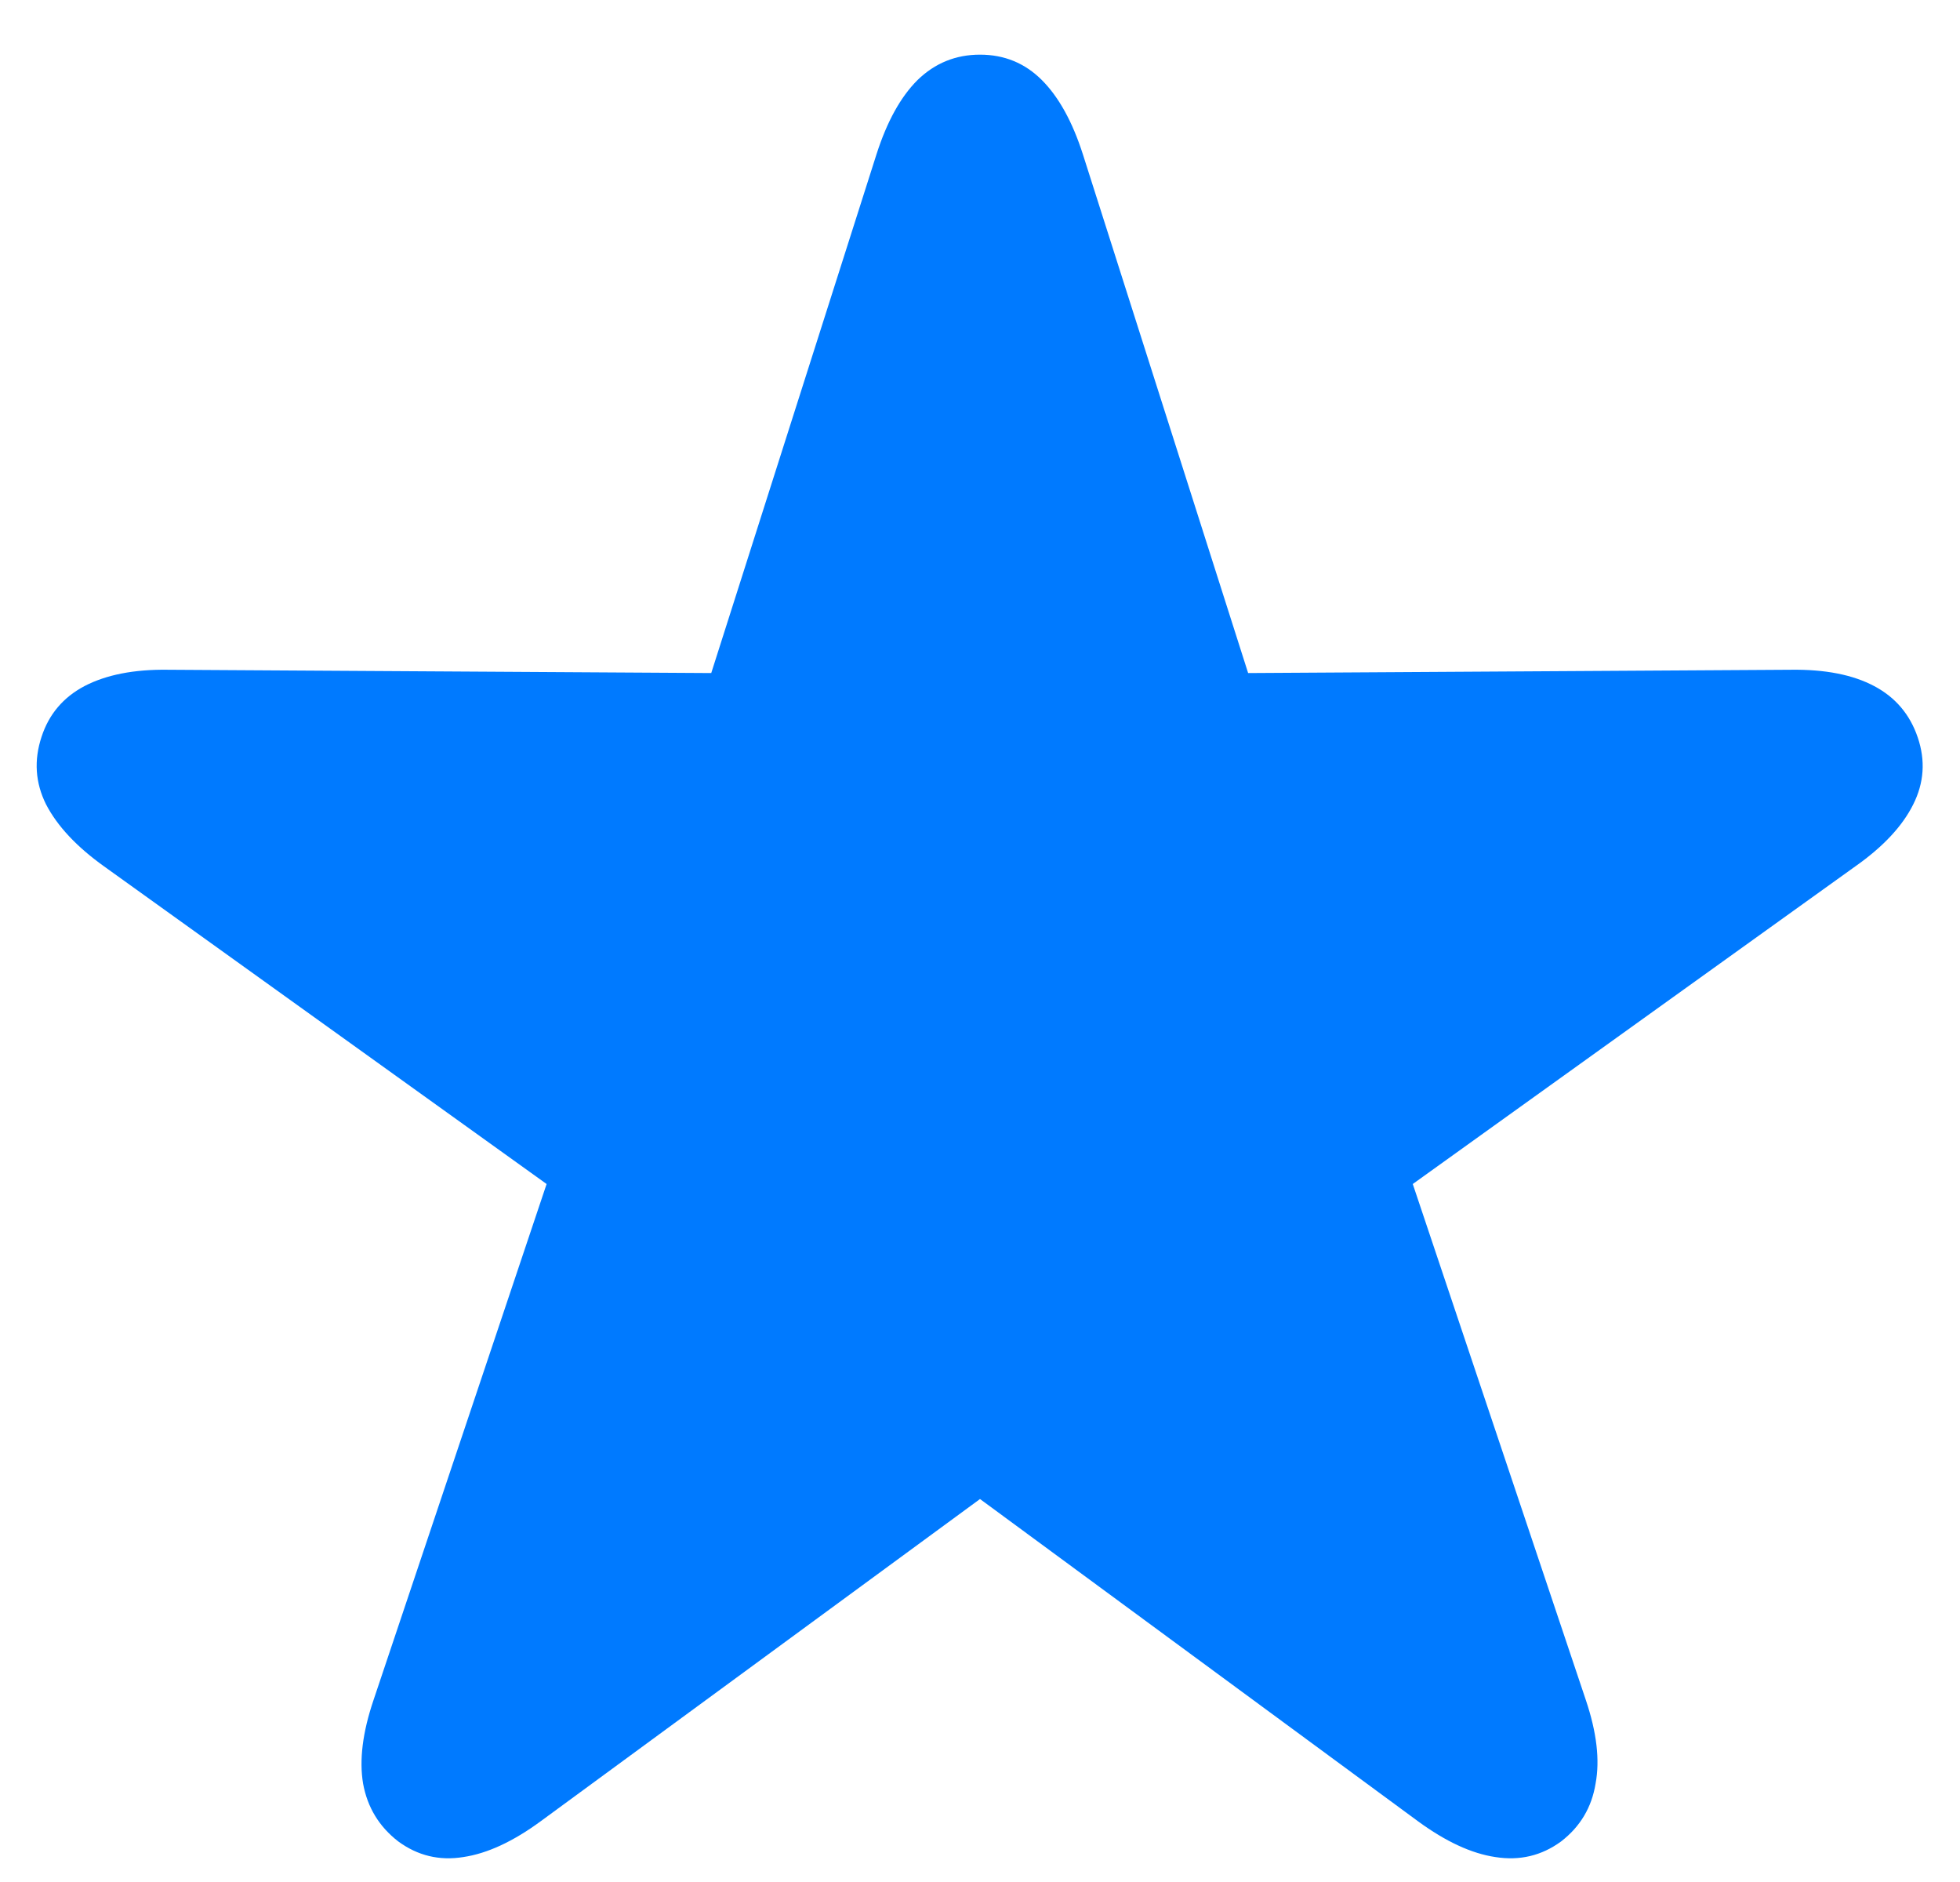
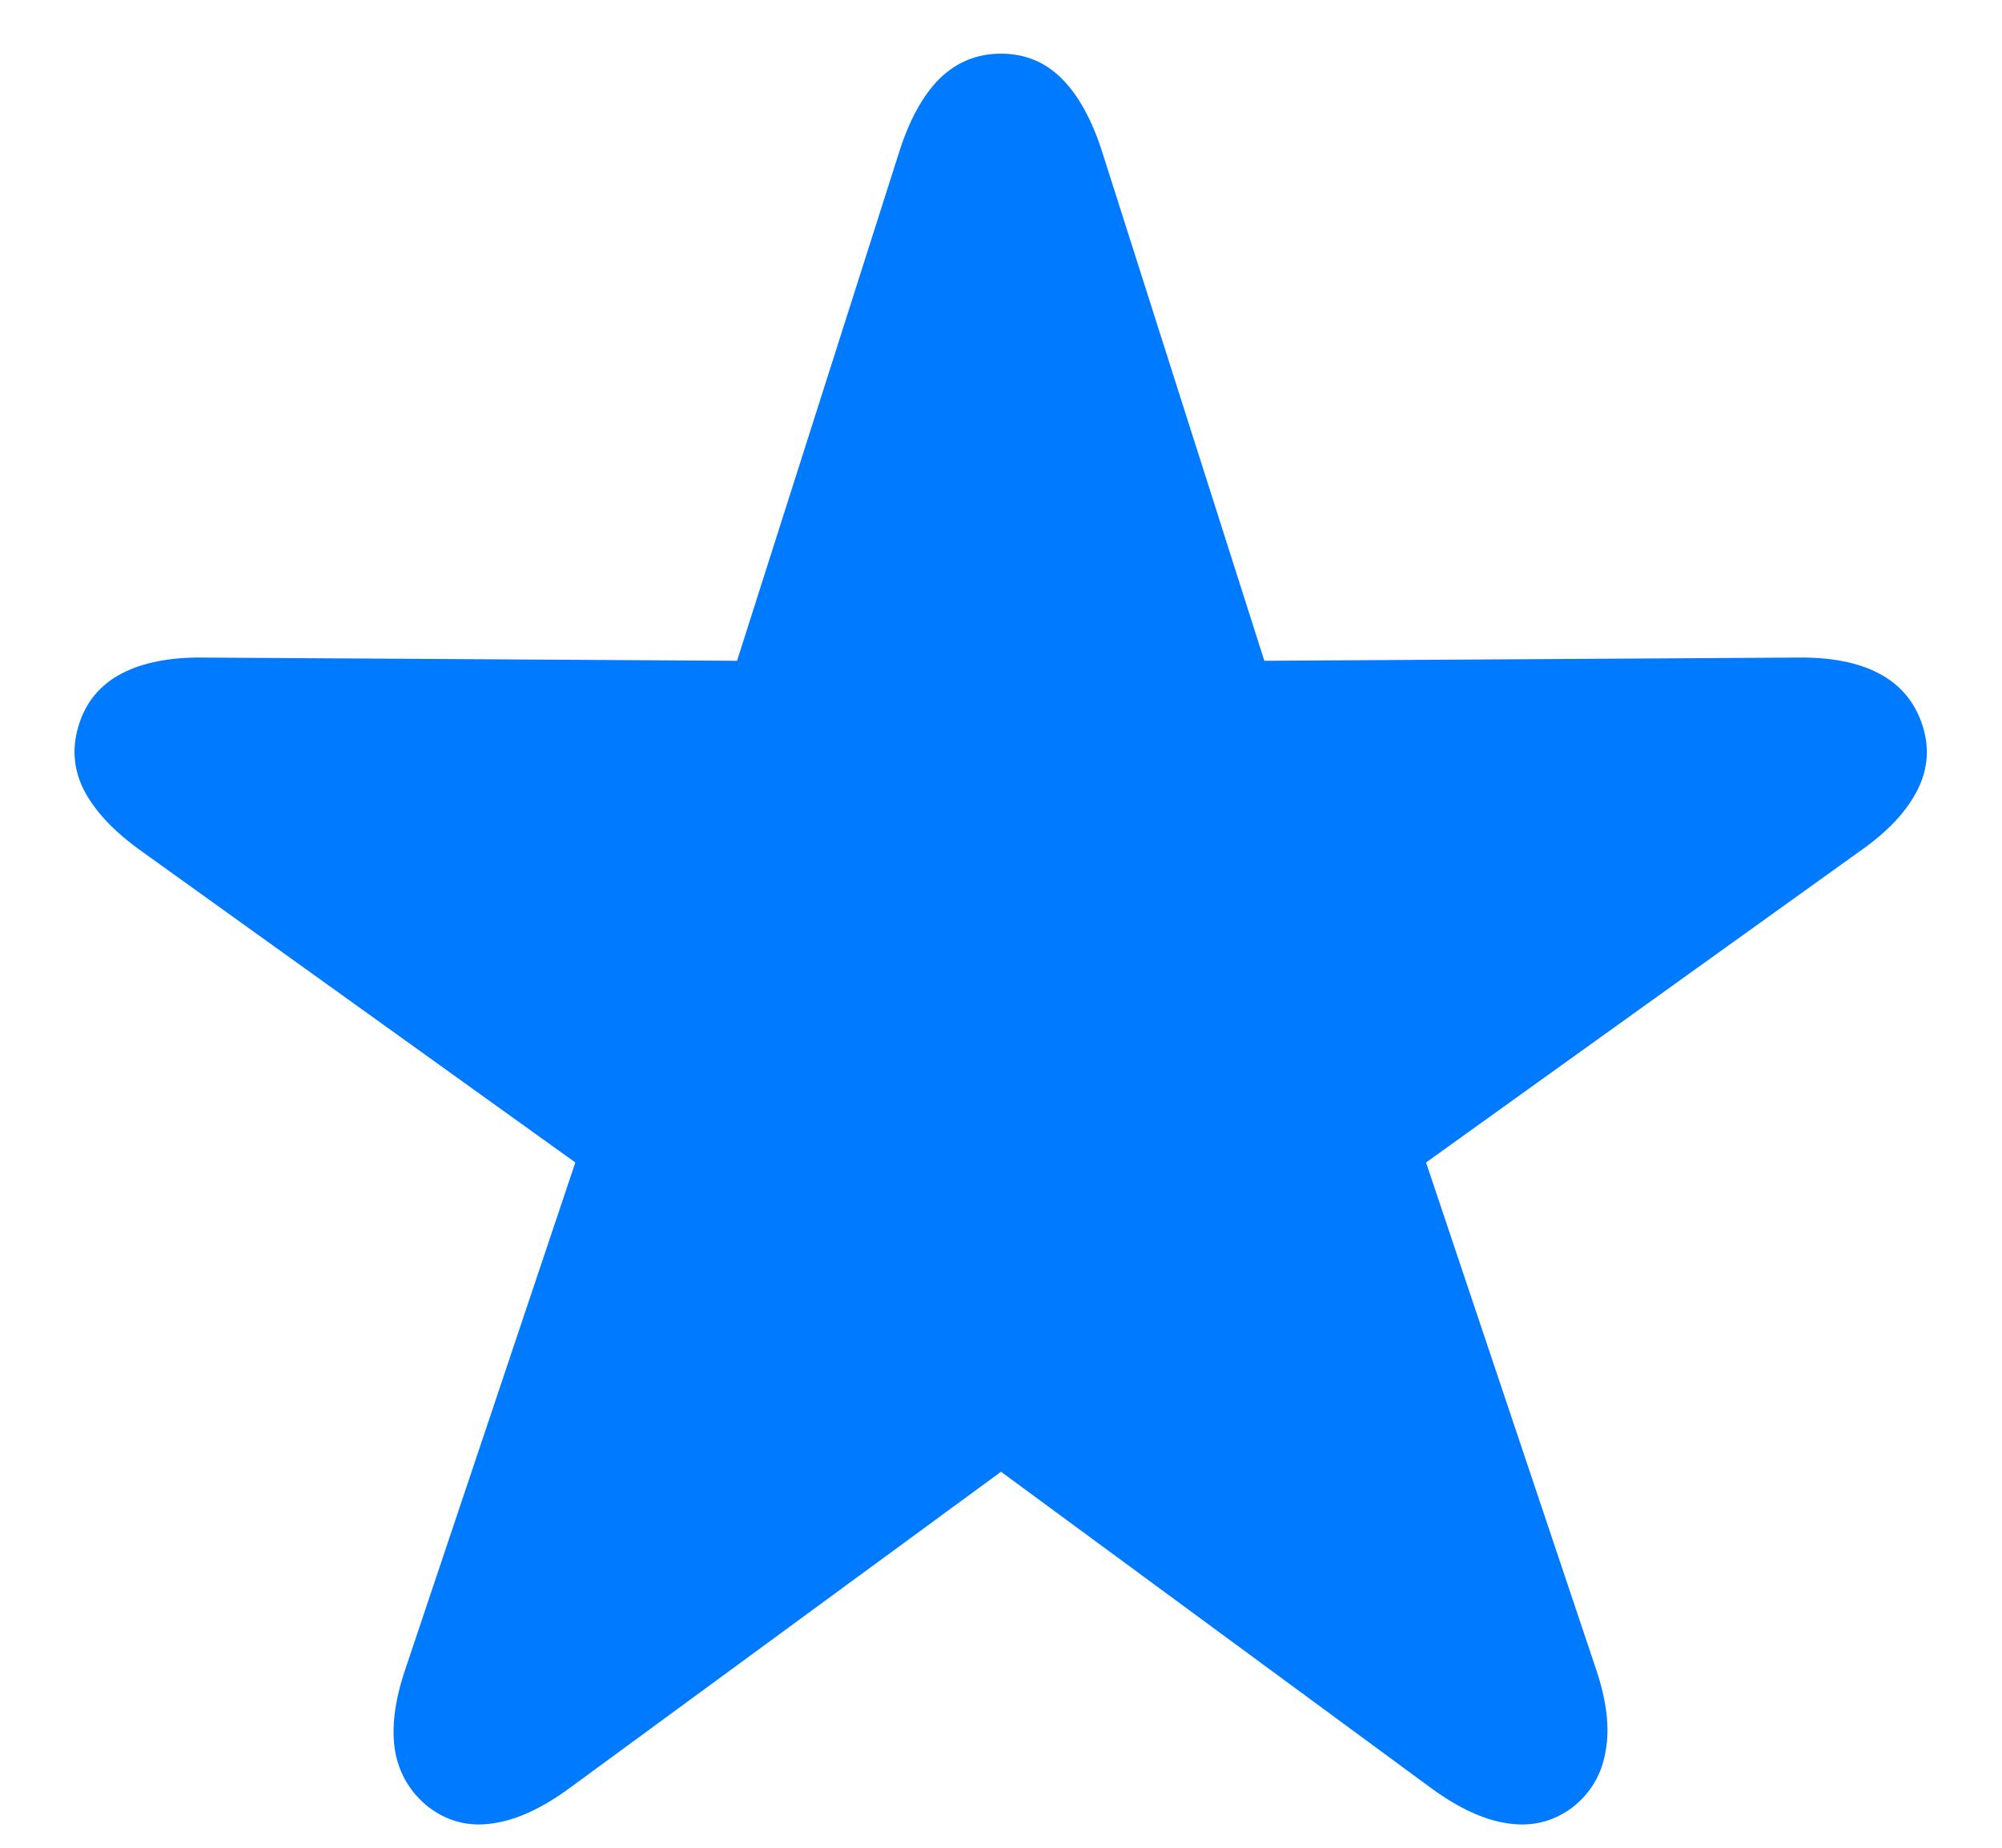
- <svg xmlns="http://www.w3.org/2000/svg" width="25" height="24" viewBox="0 0 25 24" fill="none">
+ <svg xmlns="http://www.w3.org/2000/svg" width="26" height="24" viewBox="0 0 25 24" fill="none">
  <path d="M5.079 23.482C4.836 23.294 4.686 23.048 4.631 22.744C4.581 22.445 4.625 22.091 4.764 21.681L6.972 15.099L1.327 11.048C0.979 10.799 0.732 10.536 0.588 10.259C0.45 9.983 0.431 9.695 0.53 9.396C0.624 9.108 0.807 8.892 1.078 8.749C1.355 8.605 1.709 8.535 2.141 8.541L9.072 8.583L11.18 1.967C11.313 1.552 11.487 1.236 11.703 1.021C11.925 0.805 12.19 0.697 12.5 0.697C12.81 0.697 13.073 0.805 13.289 1.021C13.504 1.236 13.679 1.552 13.812 1.967L15.92 8.583L22.843 8.541C23.28 8.535 23.634 8.605 23.905 8.749C24.176 8.892 24.362 9.111 24.461 9.404C24.561 9.698 24.542 9.983 24.403 10.259C24.265 10.536 24.019 10.799 23.665 11.048L18.02 15.099L20.228 21.681C20.366 22.091 20.408 22.445 20.352 22.744C20.303 23.048 20.156 23.294 19.913 23.482C19.664 23.665 19.384 23.731 19.074 23.682C18.77 23.637 18.441 23.485 18.086 23.225L12.5 19.116L6.897 23.225C6.543 23.485 6.214 23.637 5.909 23.682C5.605 23.731 5.328 23.665 5.079 23.482Z" fill="#007AFF" />
</svg>
